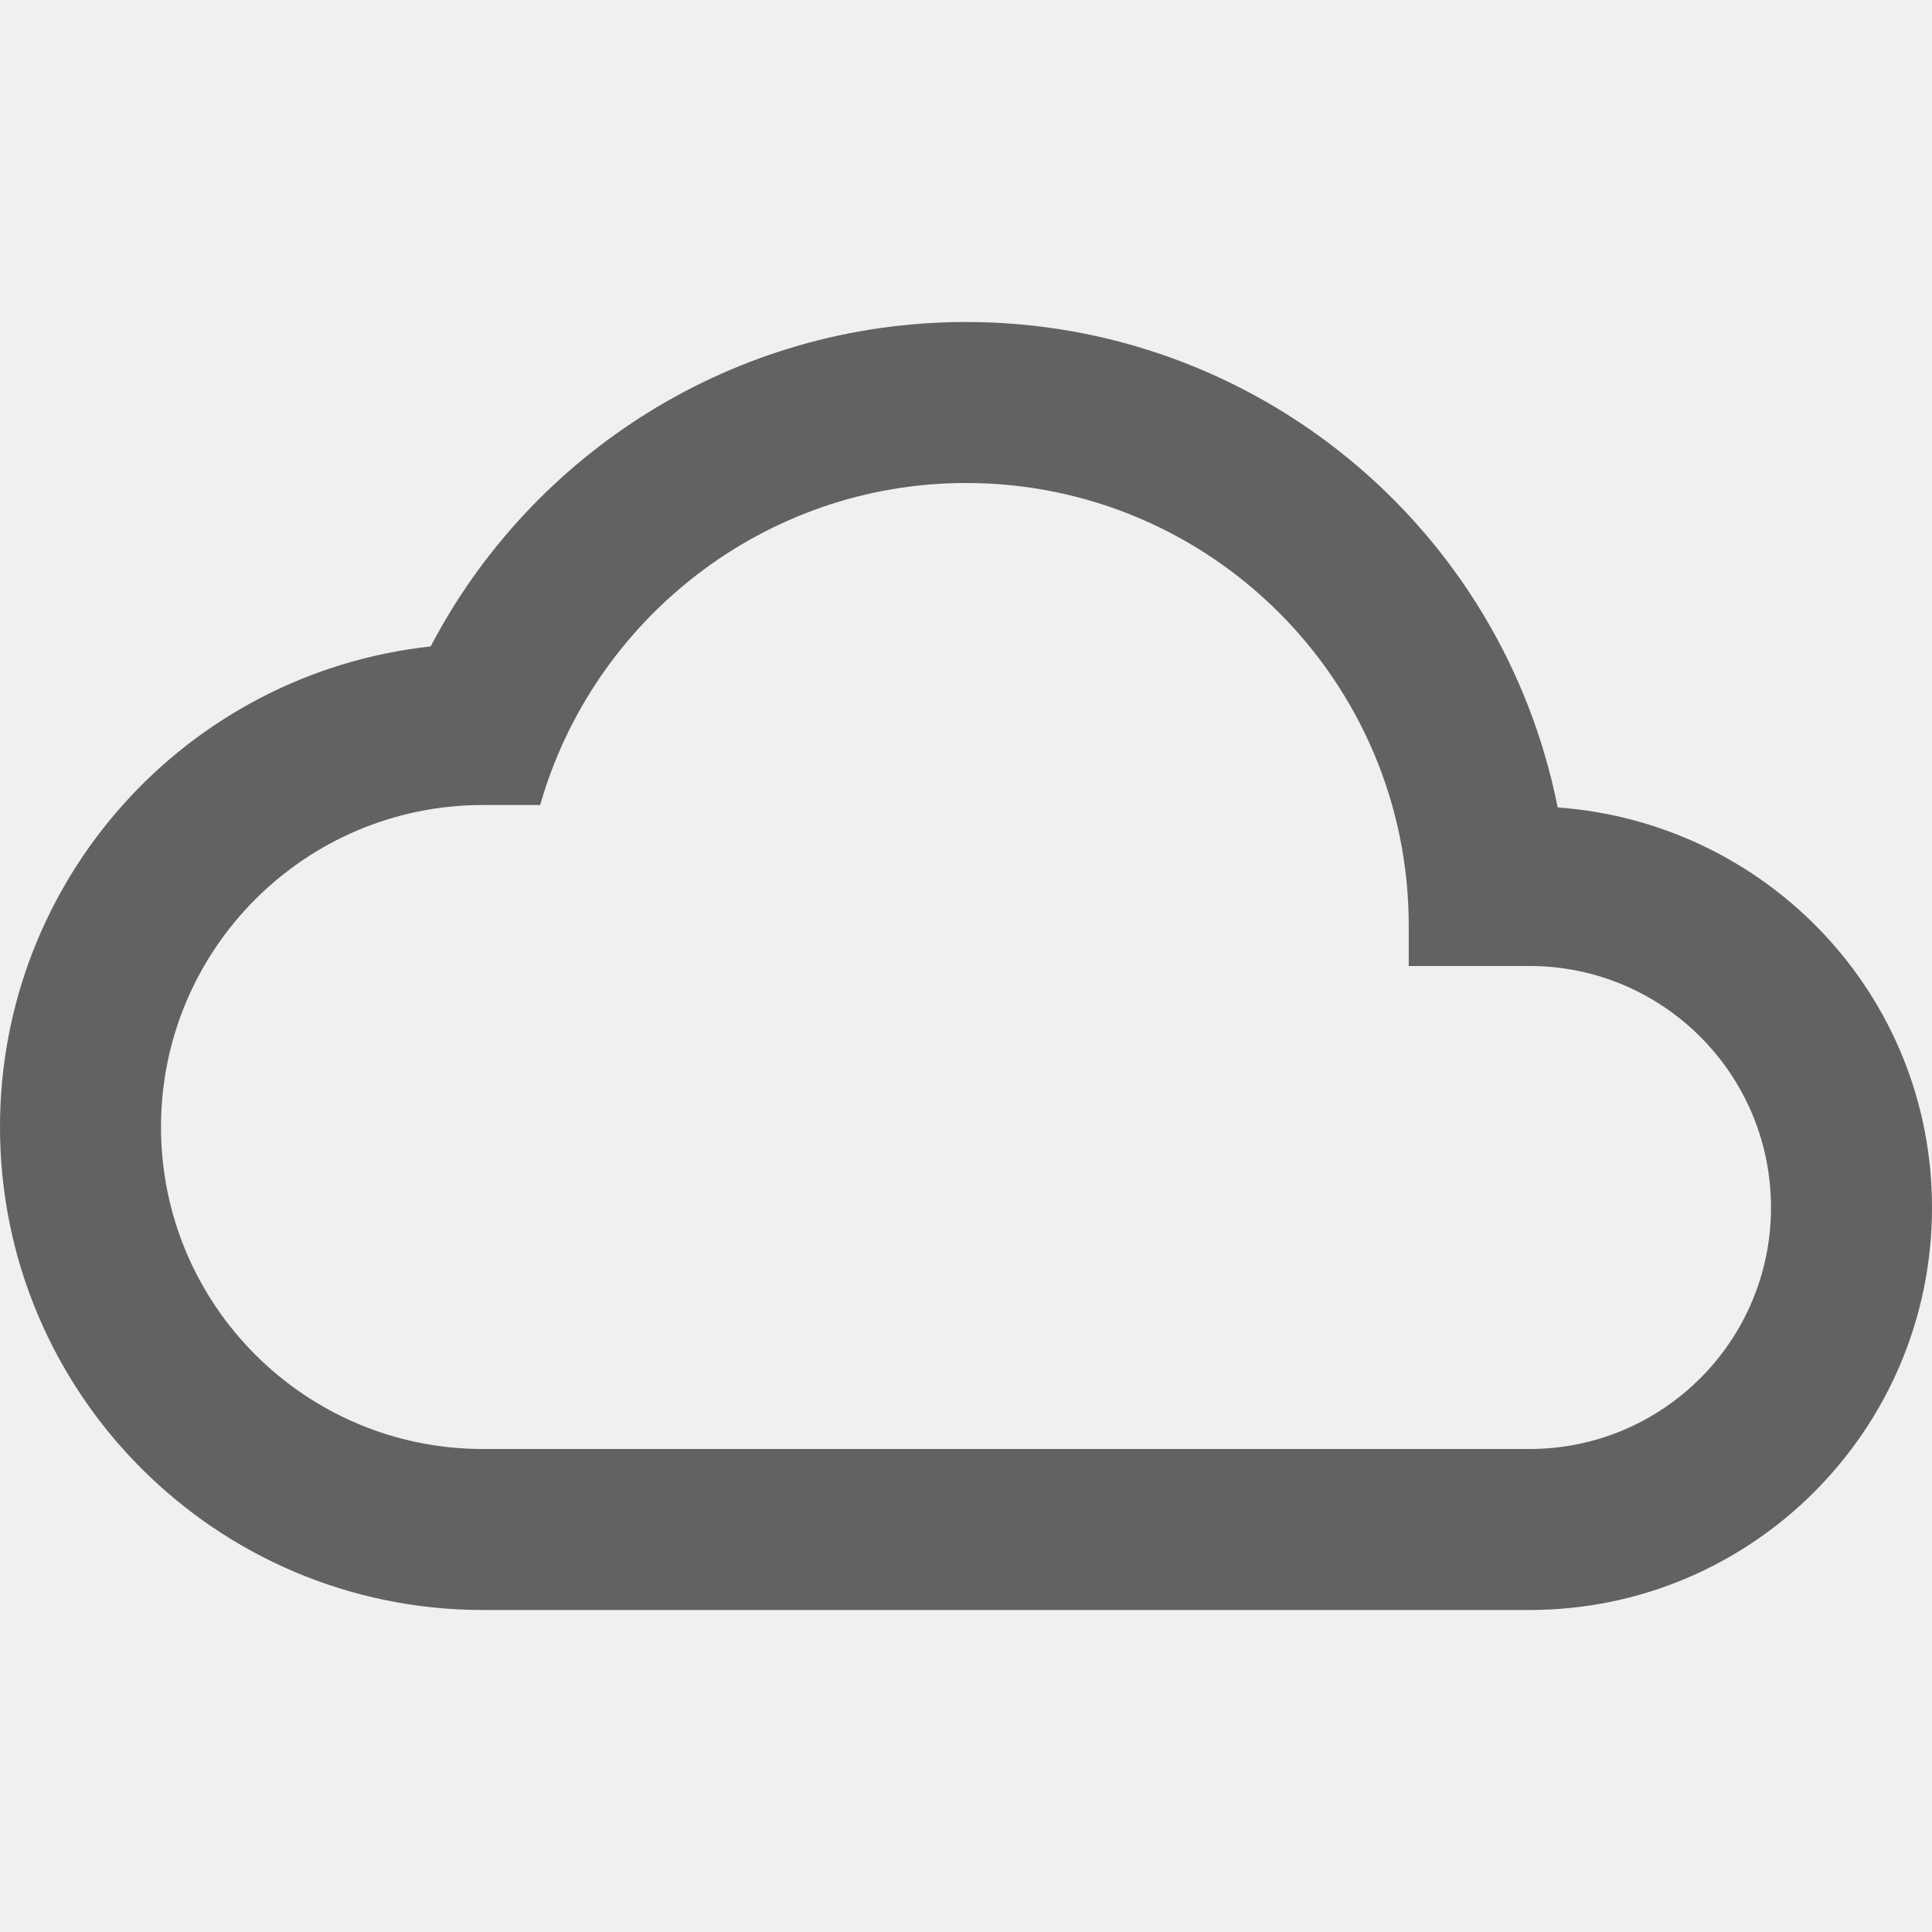
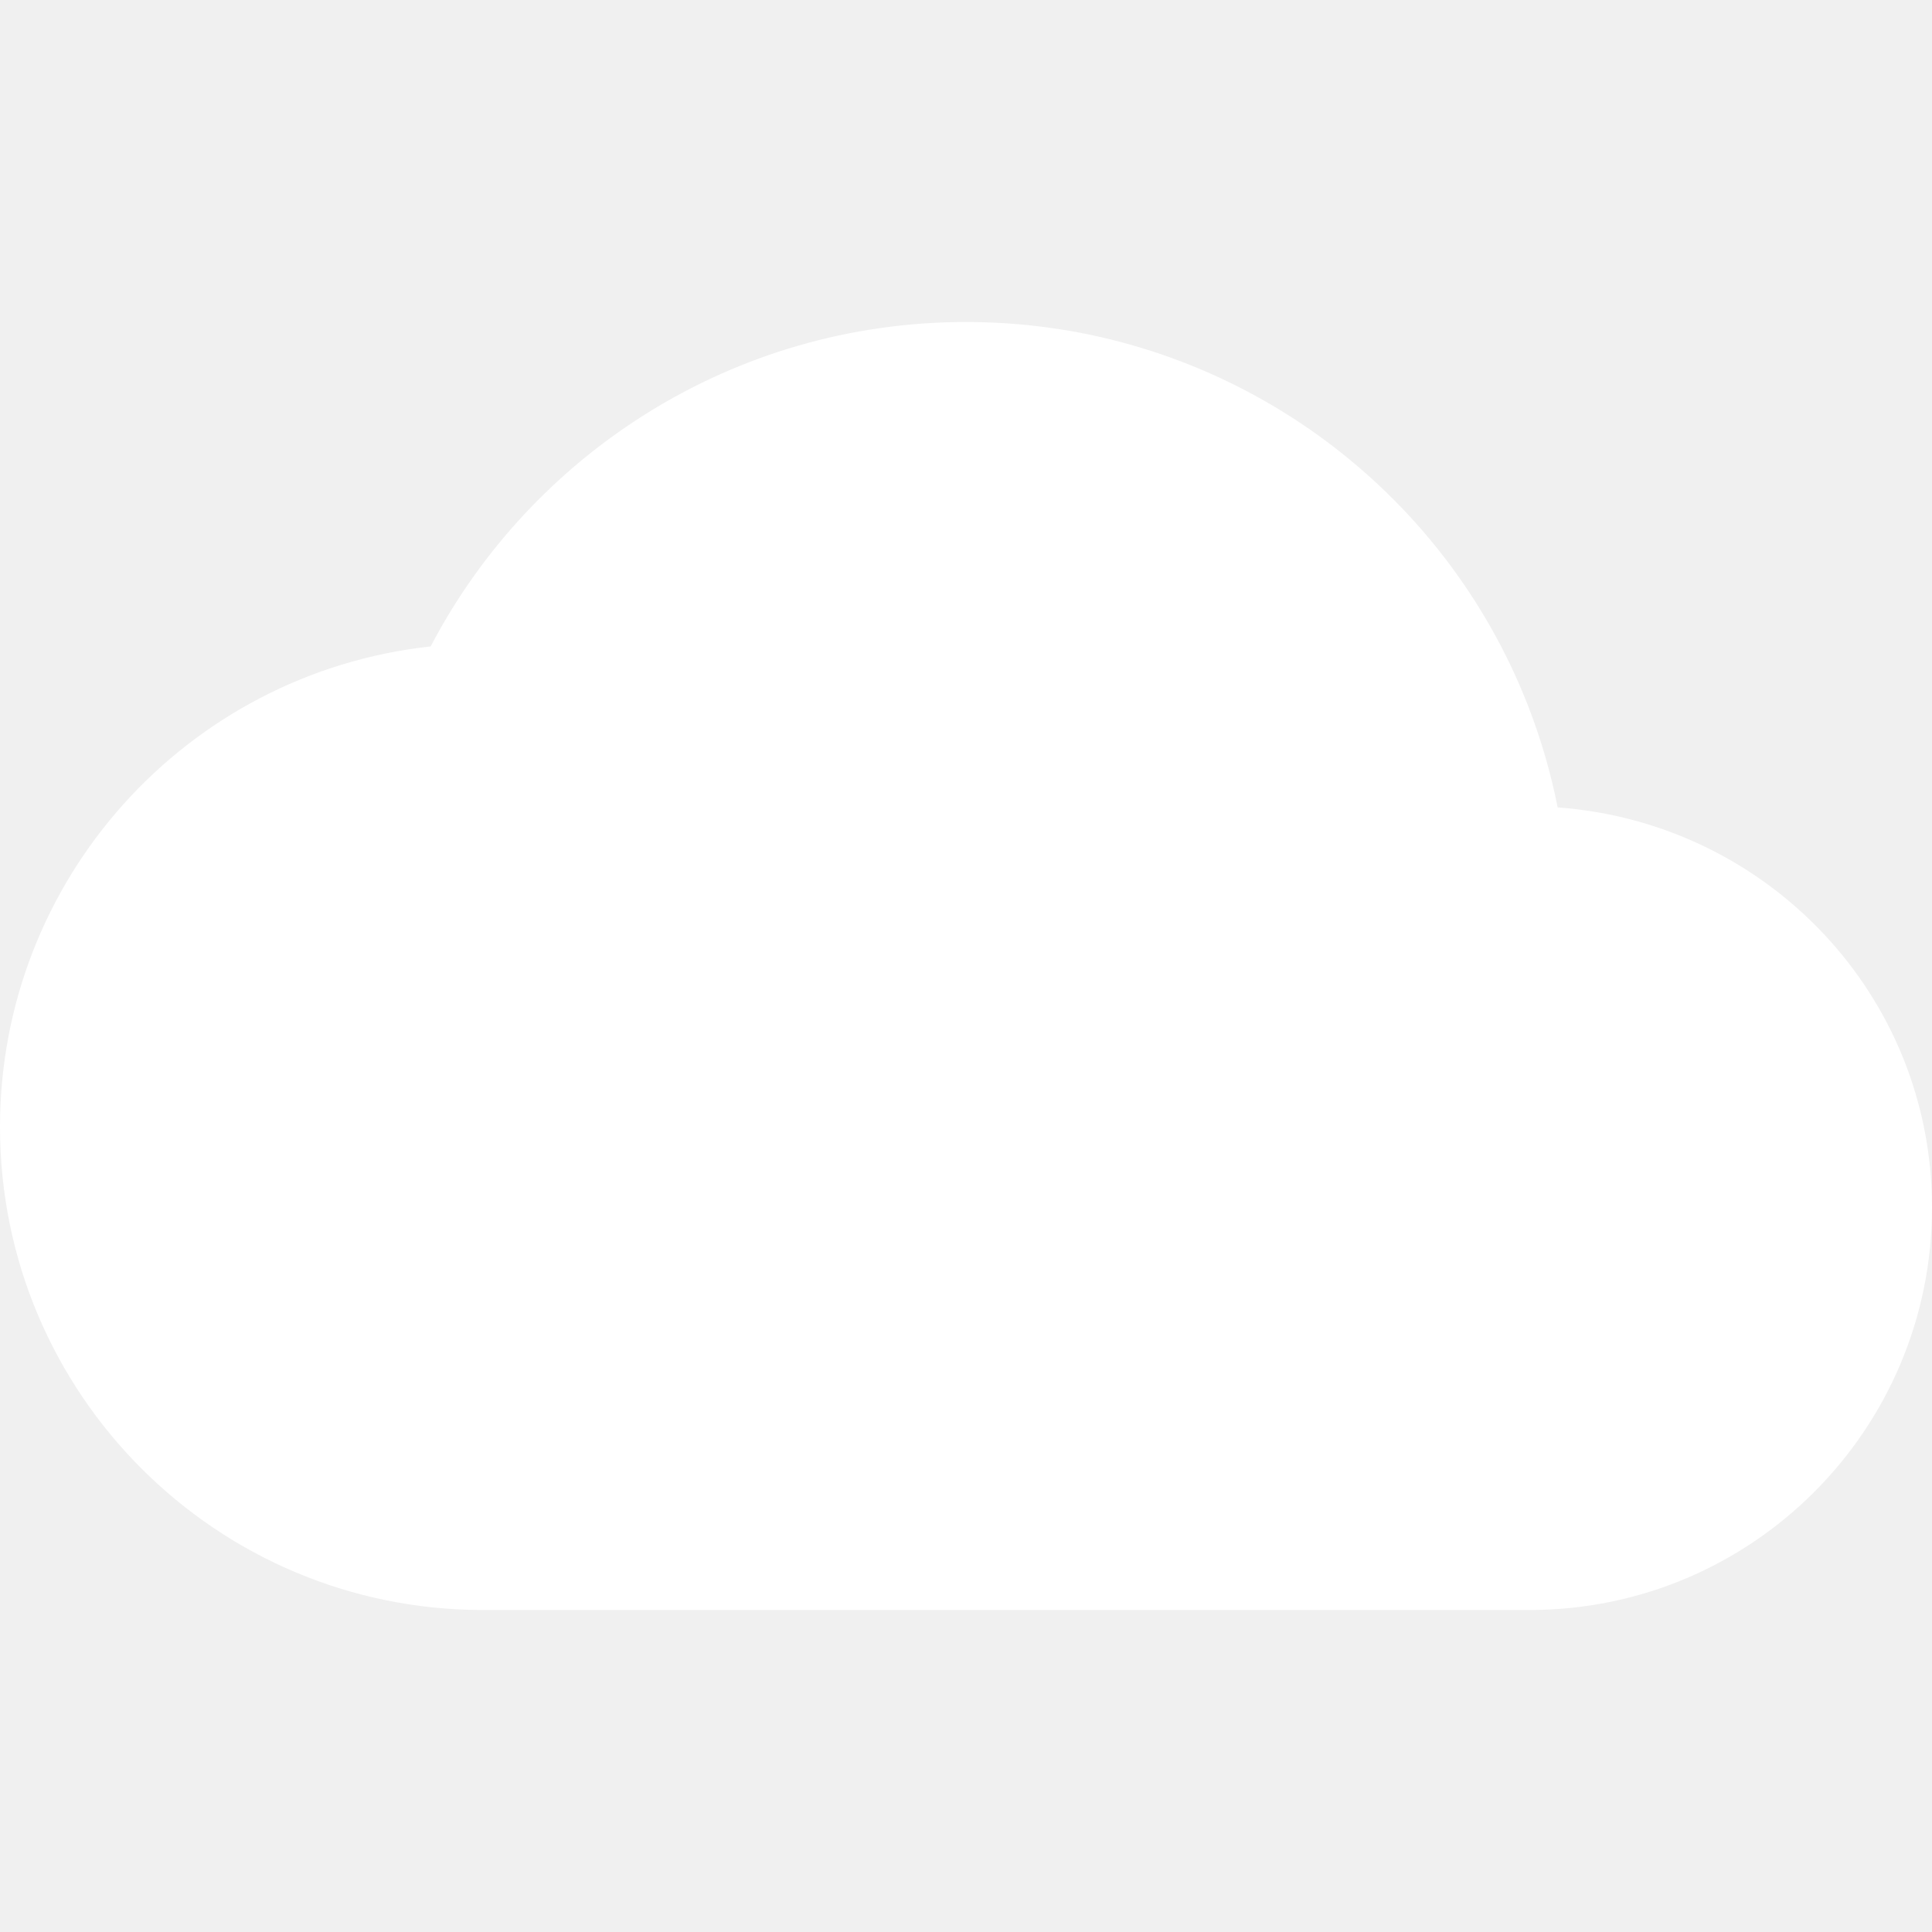
<svg xmlns="http://www.w3.org/2000/svg" width="24" height="24" preserveAspectRatio="xMidYMid meet" viewBox="0 0 24 24" style="-ms-transform: rotate(360deg); -webkit-transform: rotate(360deg); transform: rotate(360deg);">
-   <path d="M19 18H6a4 4 0 0 1-4-4a4 4 0 0 1 4-4h.71C7.37 7.69 9.5 6 12 6a5.5 5.5 0 0 1 5.5 5.5v.5H19a3 3 0 0 1 3 3a3 3 0 0 1-3 3m.35-7.97A7.49 7.49 0 0 0 12 4C9.11 4 6.6 5.64 5.35 8.03A6.004 6.004 0 0 0 0 14a6 6 0 0 0 6 6h13a5 5 0 0 0 5-5c0-2.64-2.05-4.78-4.65-4.97z" fill="#626262" />
+   <path d="M19.35 10.03A7.49 7.49 0 0 0 12 4C9.11 4 6.6 5.64 5.35 8.03A6.004 6.004 0 0 0 0 14a6 6 0 0 0 6 6h13a5 5 0 0 0 5-5c0-2.64-2.05-4.78-4.65-4.97z" fill="#ffffff" />
  <rect x="0" y="0" width="24" height="24" fill="rgba(0, 0, 0, 0)" />
</svg>
